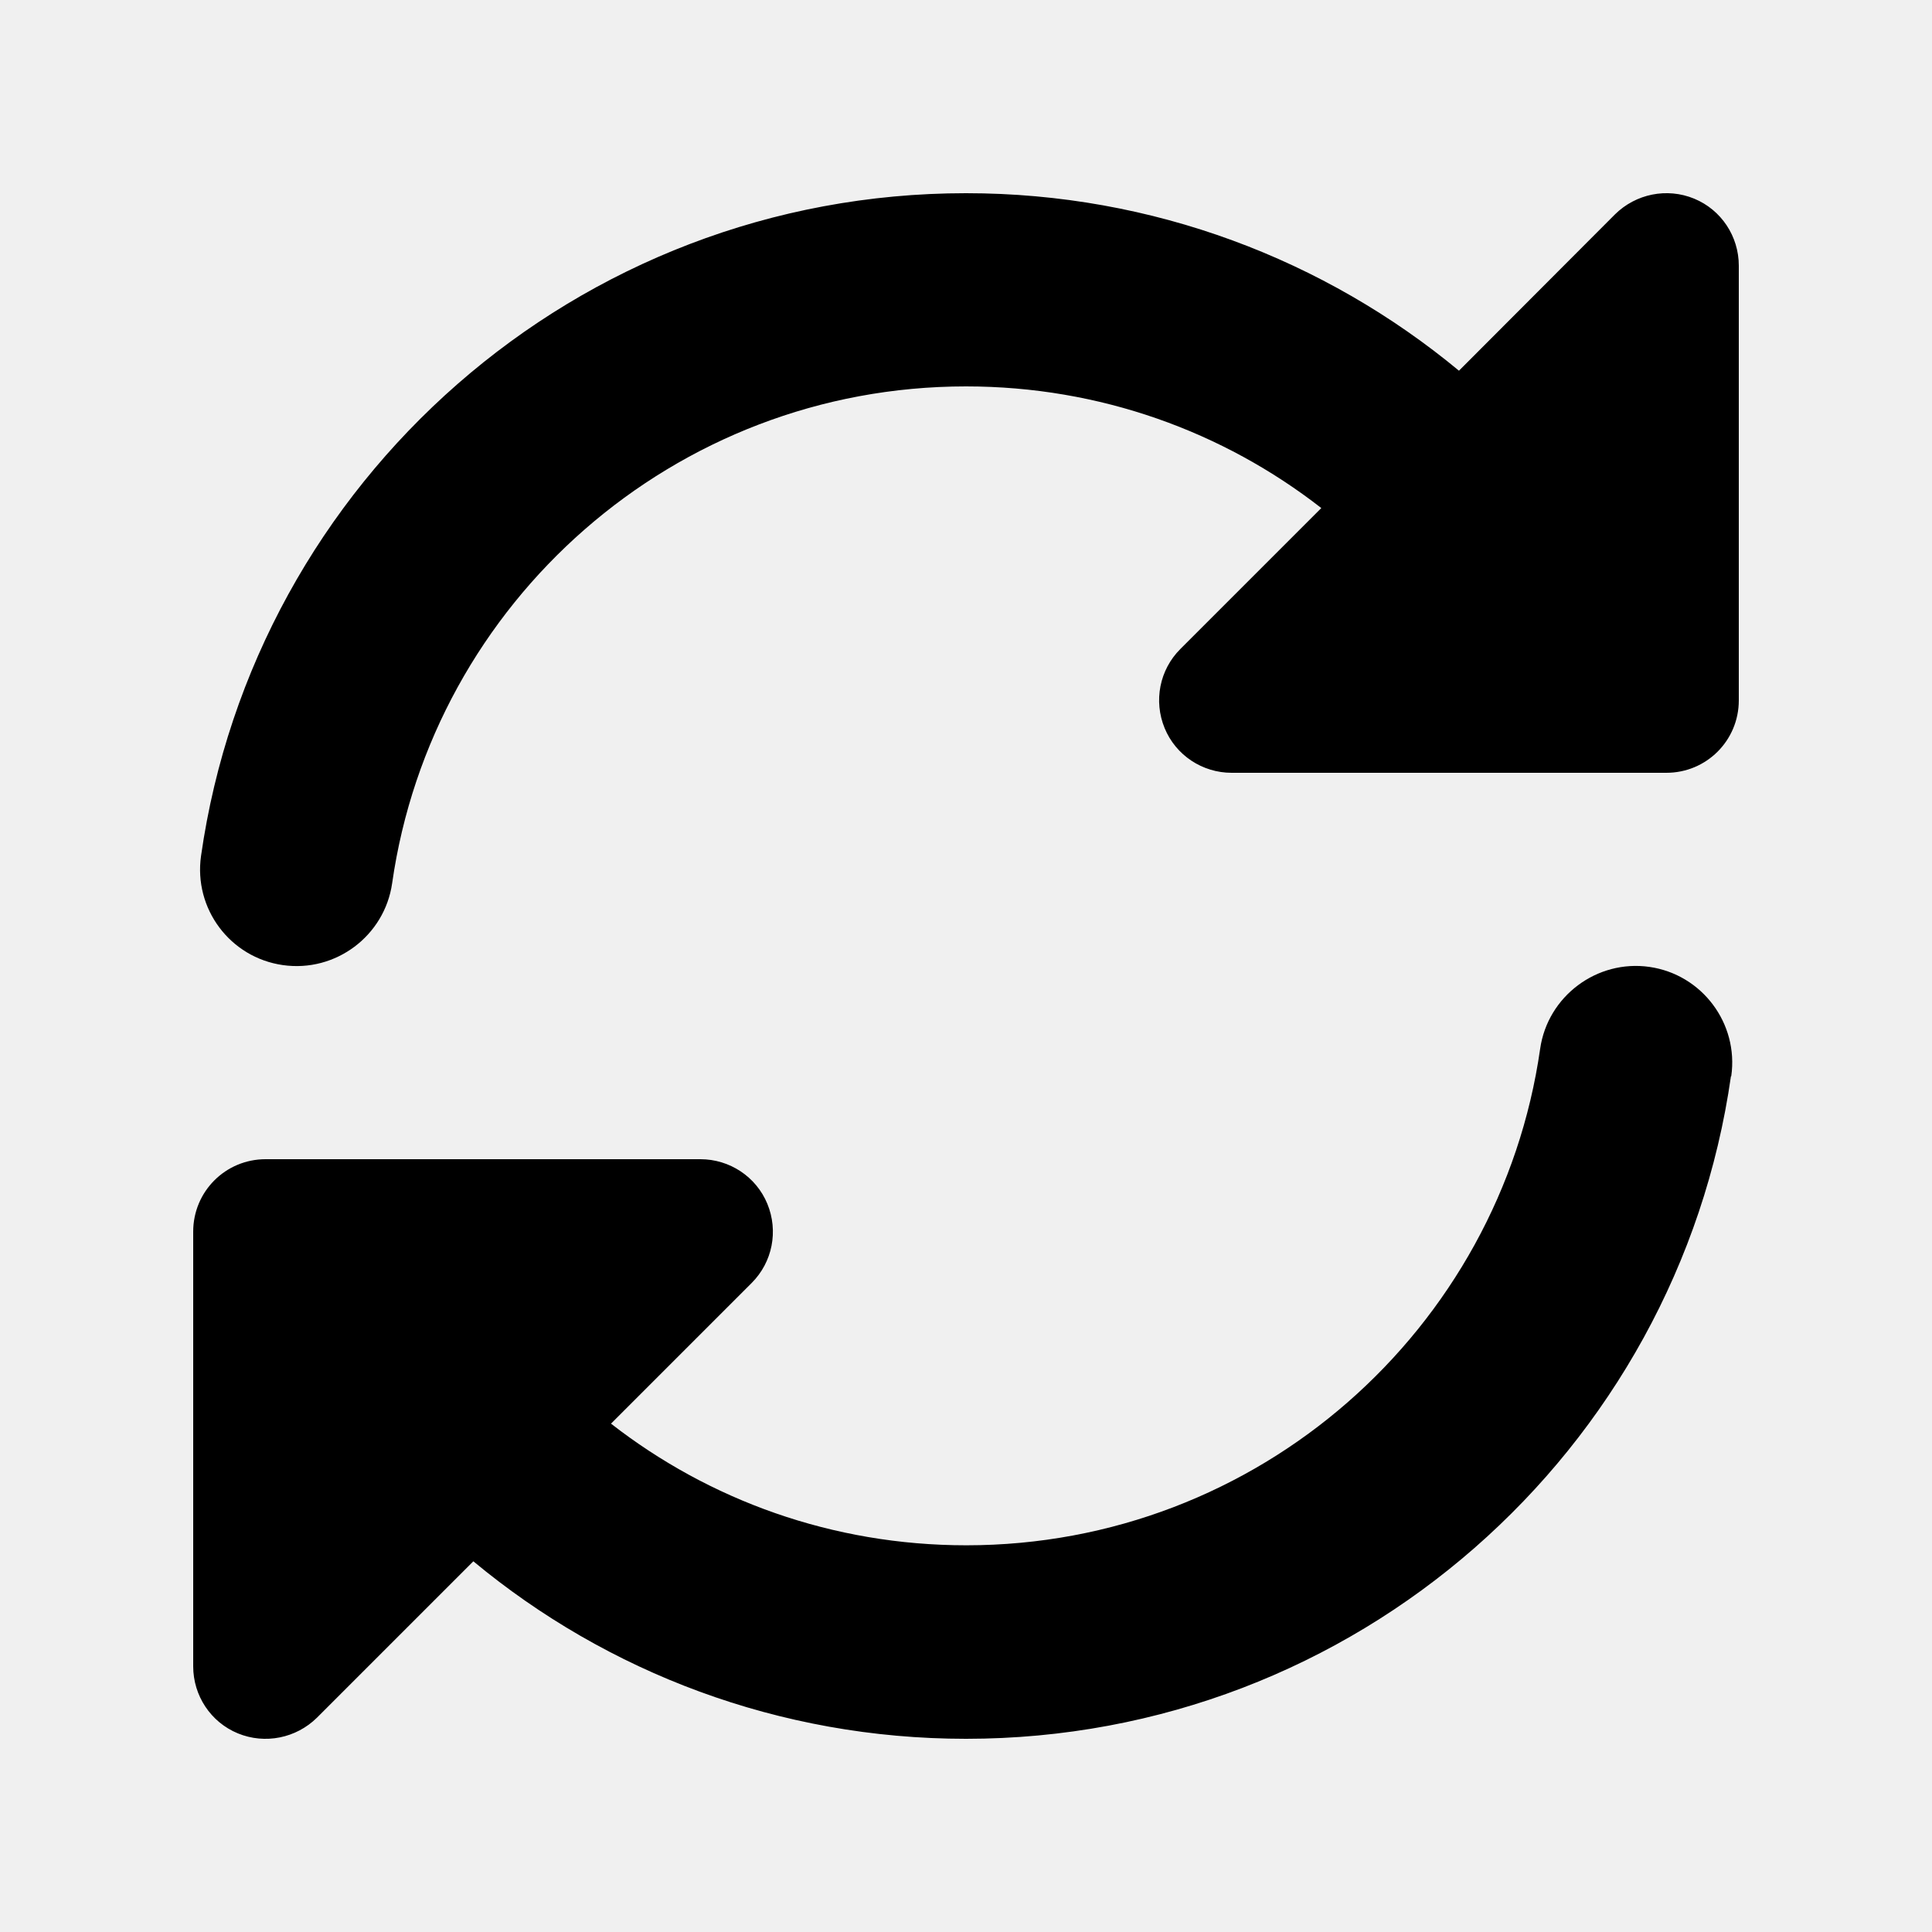
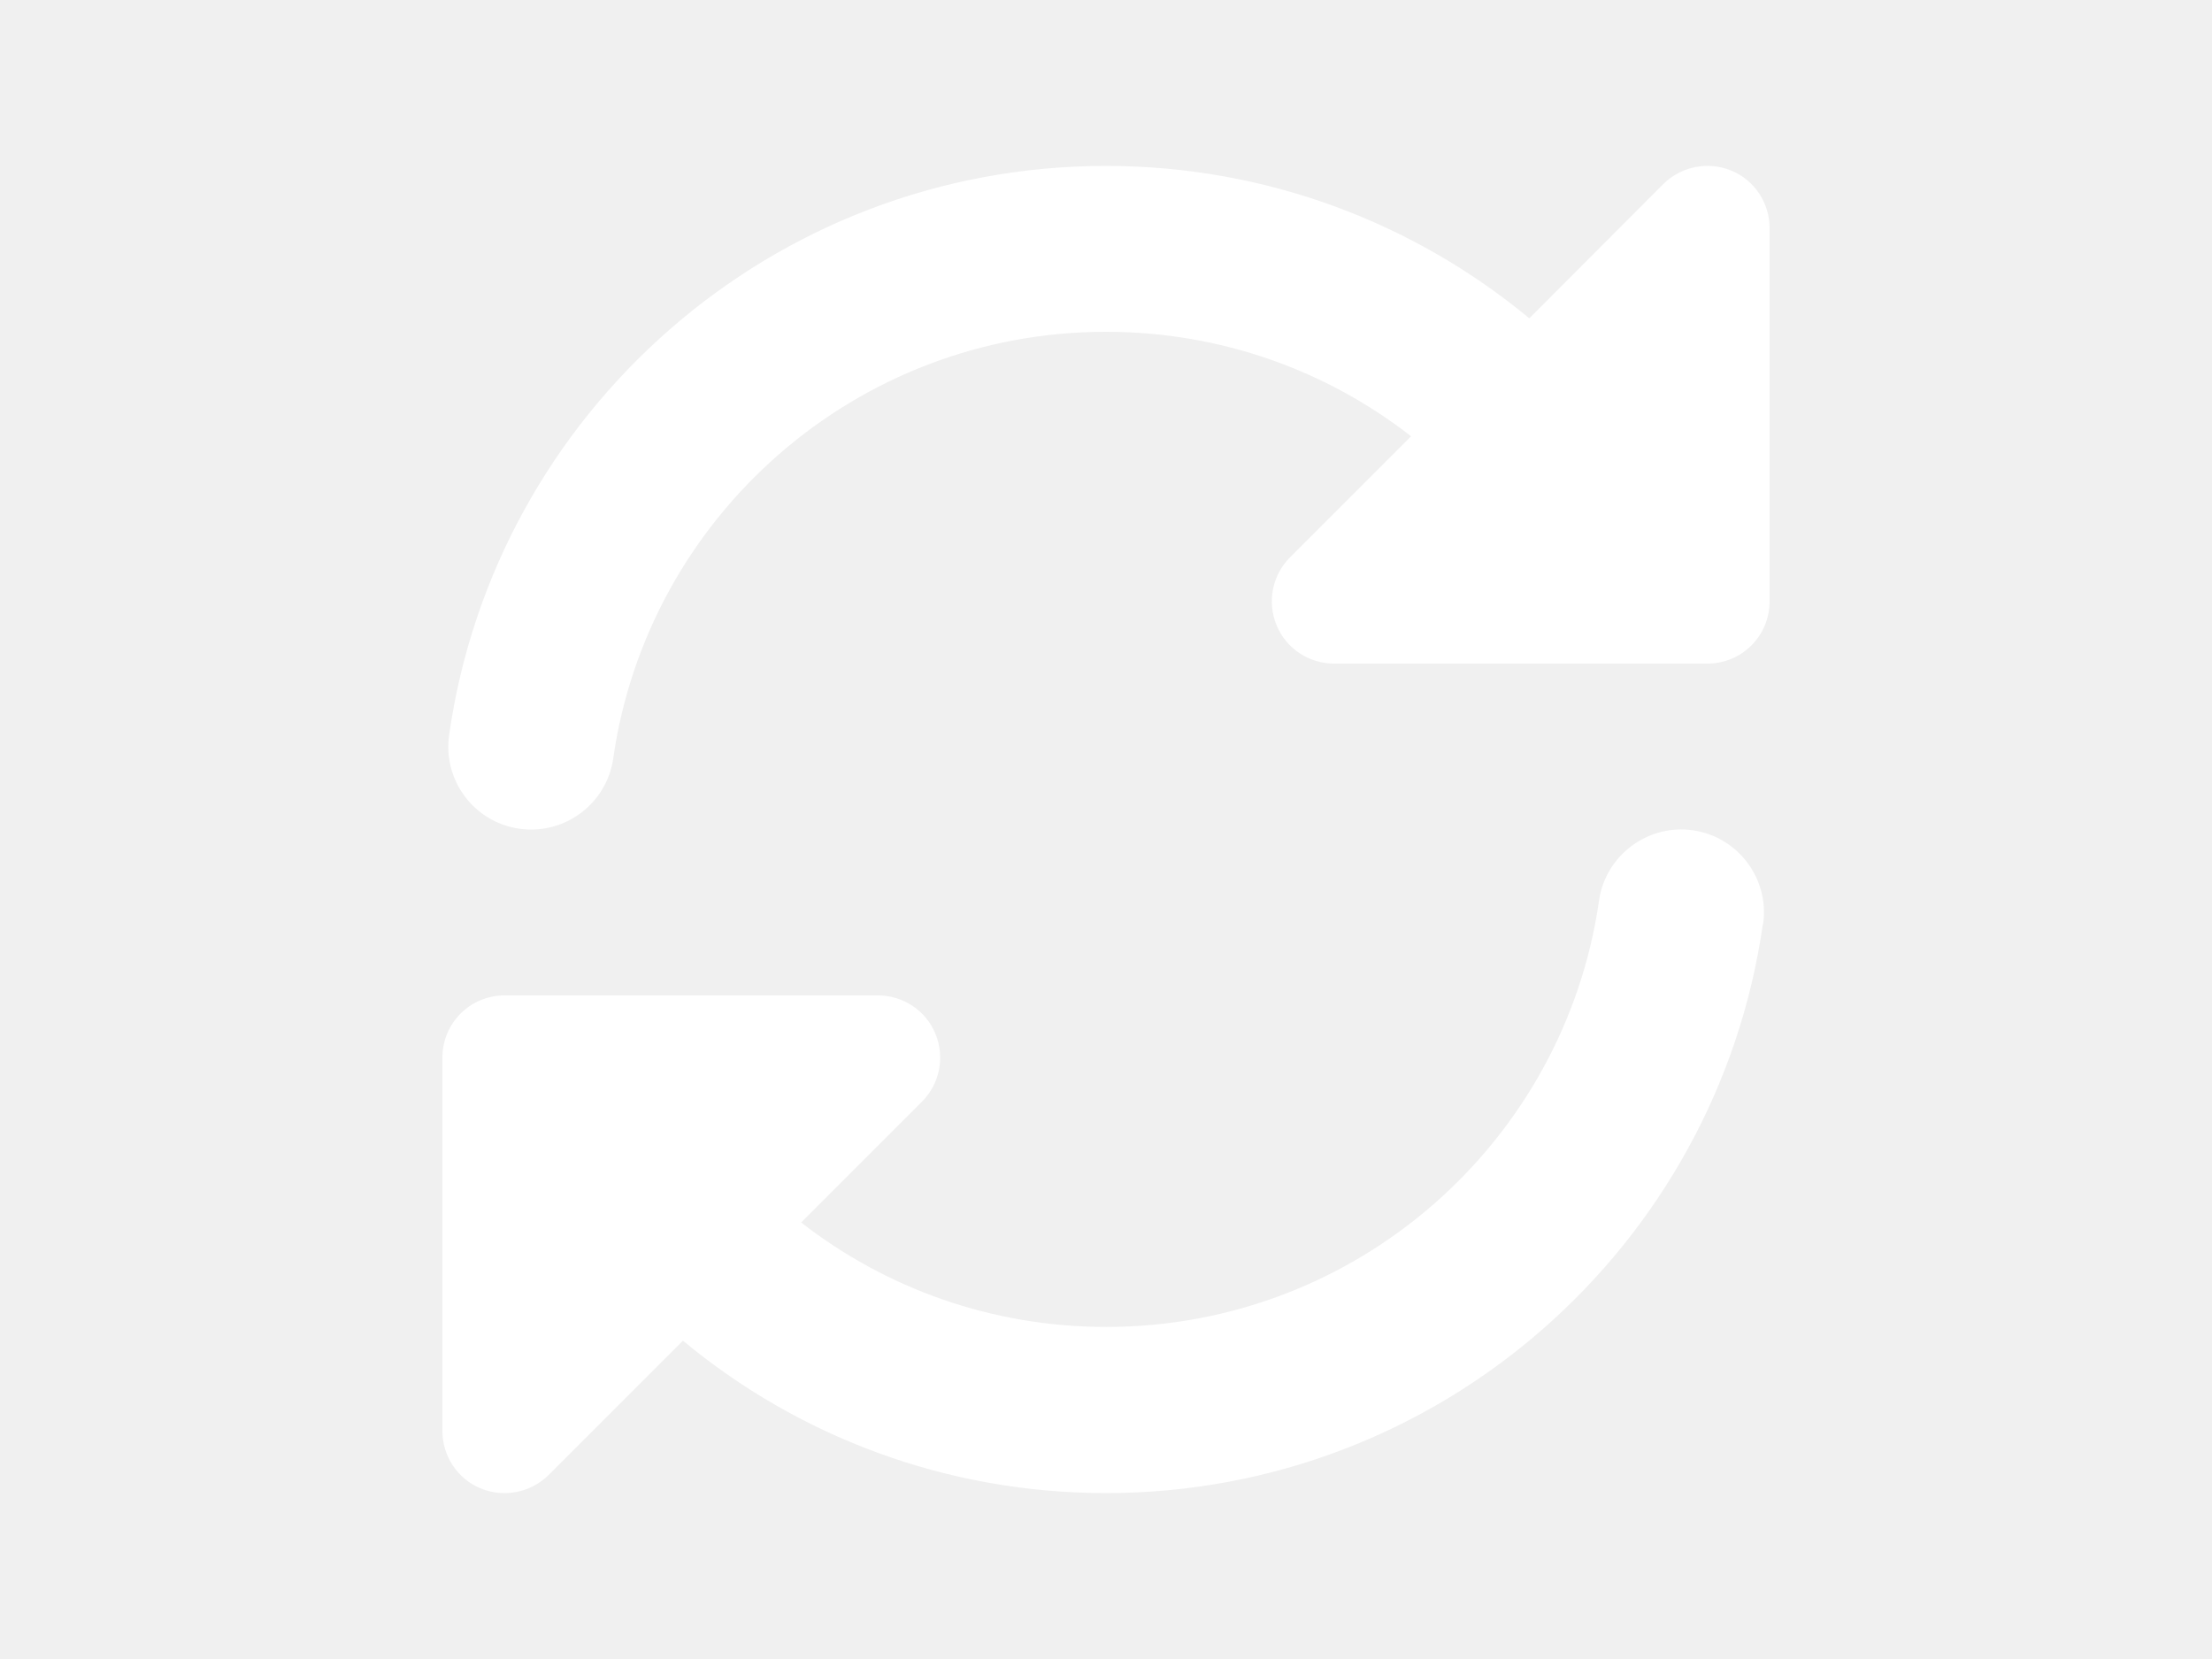
- <svg xmlns="http://www.w3.org/2000/svg" viewBox="0 0 640 640">
+ <svg xmlns="http://www.w3.org/2000/svg" fill="white" width="20px" height="15px" viewBox="0 0 640 640">
  <path d="M544.1 256L552 256C565.3 256 576 245.3 576 232L576 88C576 78.3 570.2 69.5 561.2 65.8C552.2 62.1 541.9 64.2 535 71L483.3 122.8C439 86.1 382 64 320 64C191 64 84.3 159.4 66.6 283.5C64.1 301 76.2 317.2 93.7 319.7C111.2 322.2 127.4 310 129.9 292.6C143.2 199.5 223.3 128 320 128C364.4 128 405.2 143 437.7 168.3L391 215C384.1 221.9 382.1 232.2 385.8 241.2C389.5 250.2 398.3 256 408 256L544.1 256zM573.5 356.5C576 339 563.8 322.8 546.4 320.3C529 317.8 512.7 330 510.2 347.4C496.9 440.4 416.8 511.9 320.1 511.9C275.7 511.9 234.9 496.9 202.4 471.6L249 425C255.9 418.1 257.9 407.8 254.2 398.8C250.5 389.8 241.7 384 232 384L88 384C74.7 384 64 394.7 64 408L64 552C64 561.7 69.8 570.5 78.8 574.2C87.8 577.9 98.1 575.8 105 569L156.8 517.2C201 553.9 258 576 320 576C449 576 555.7 480.6 573.4 356.5z" />
</svg>
